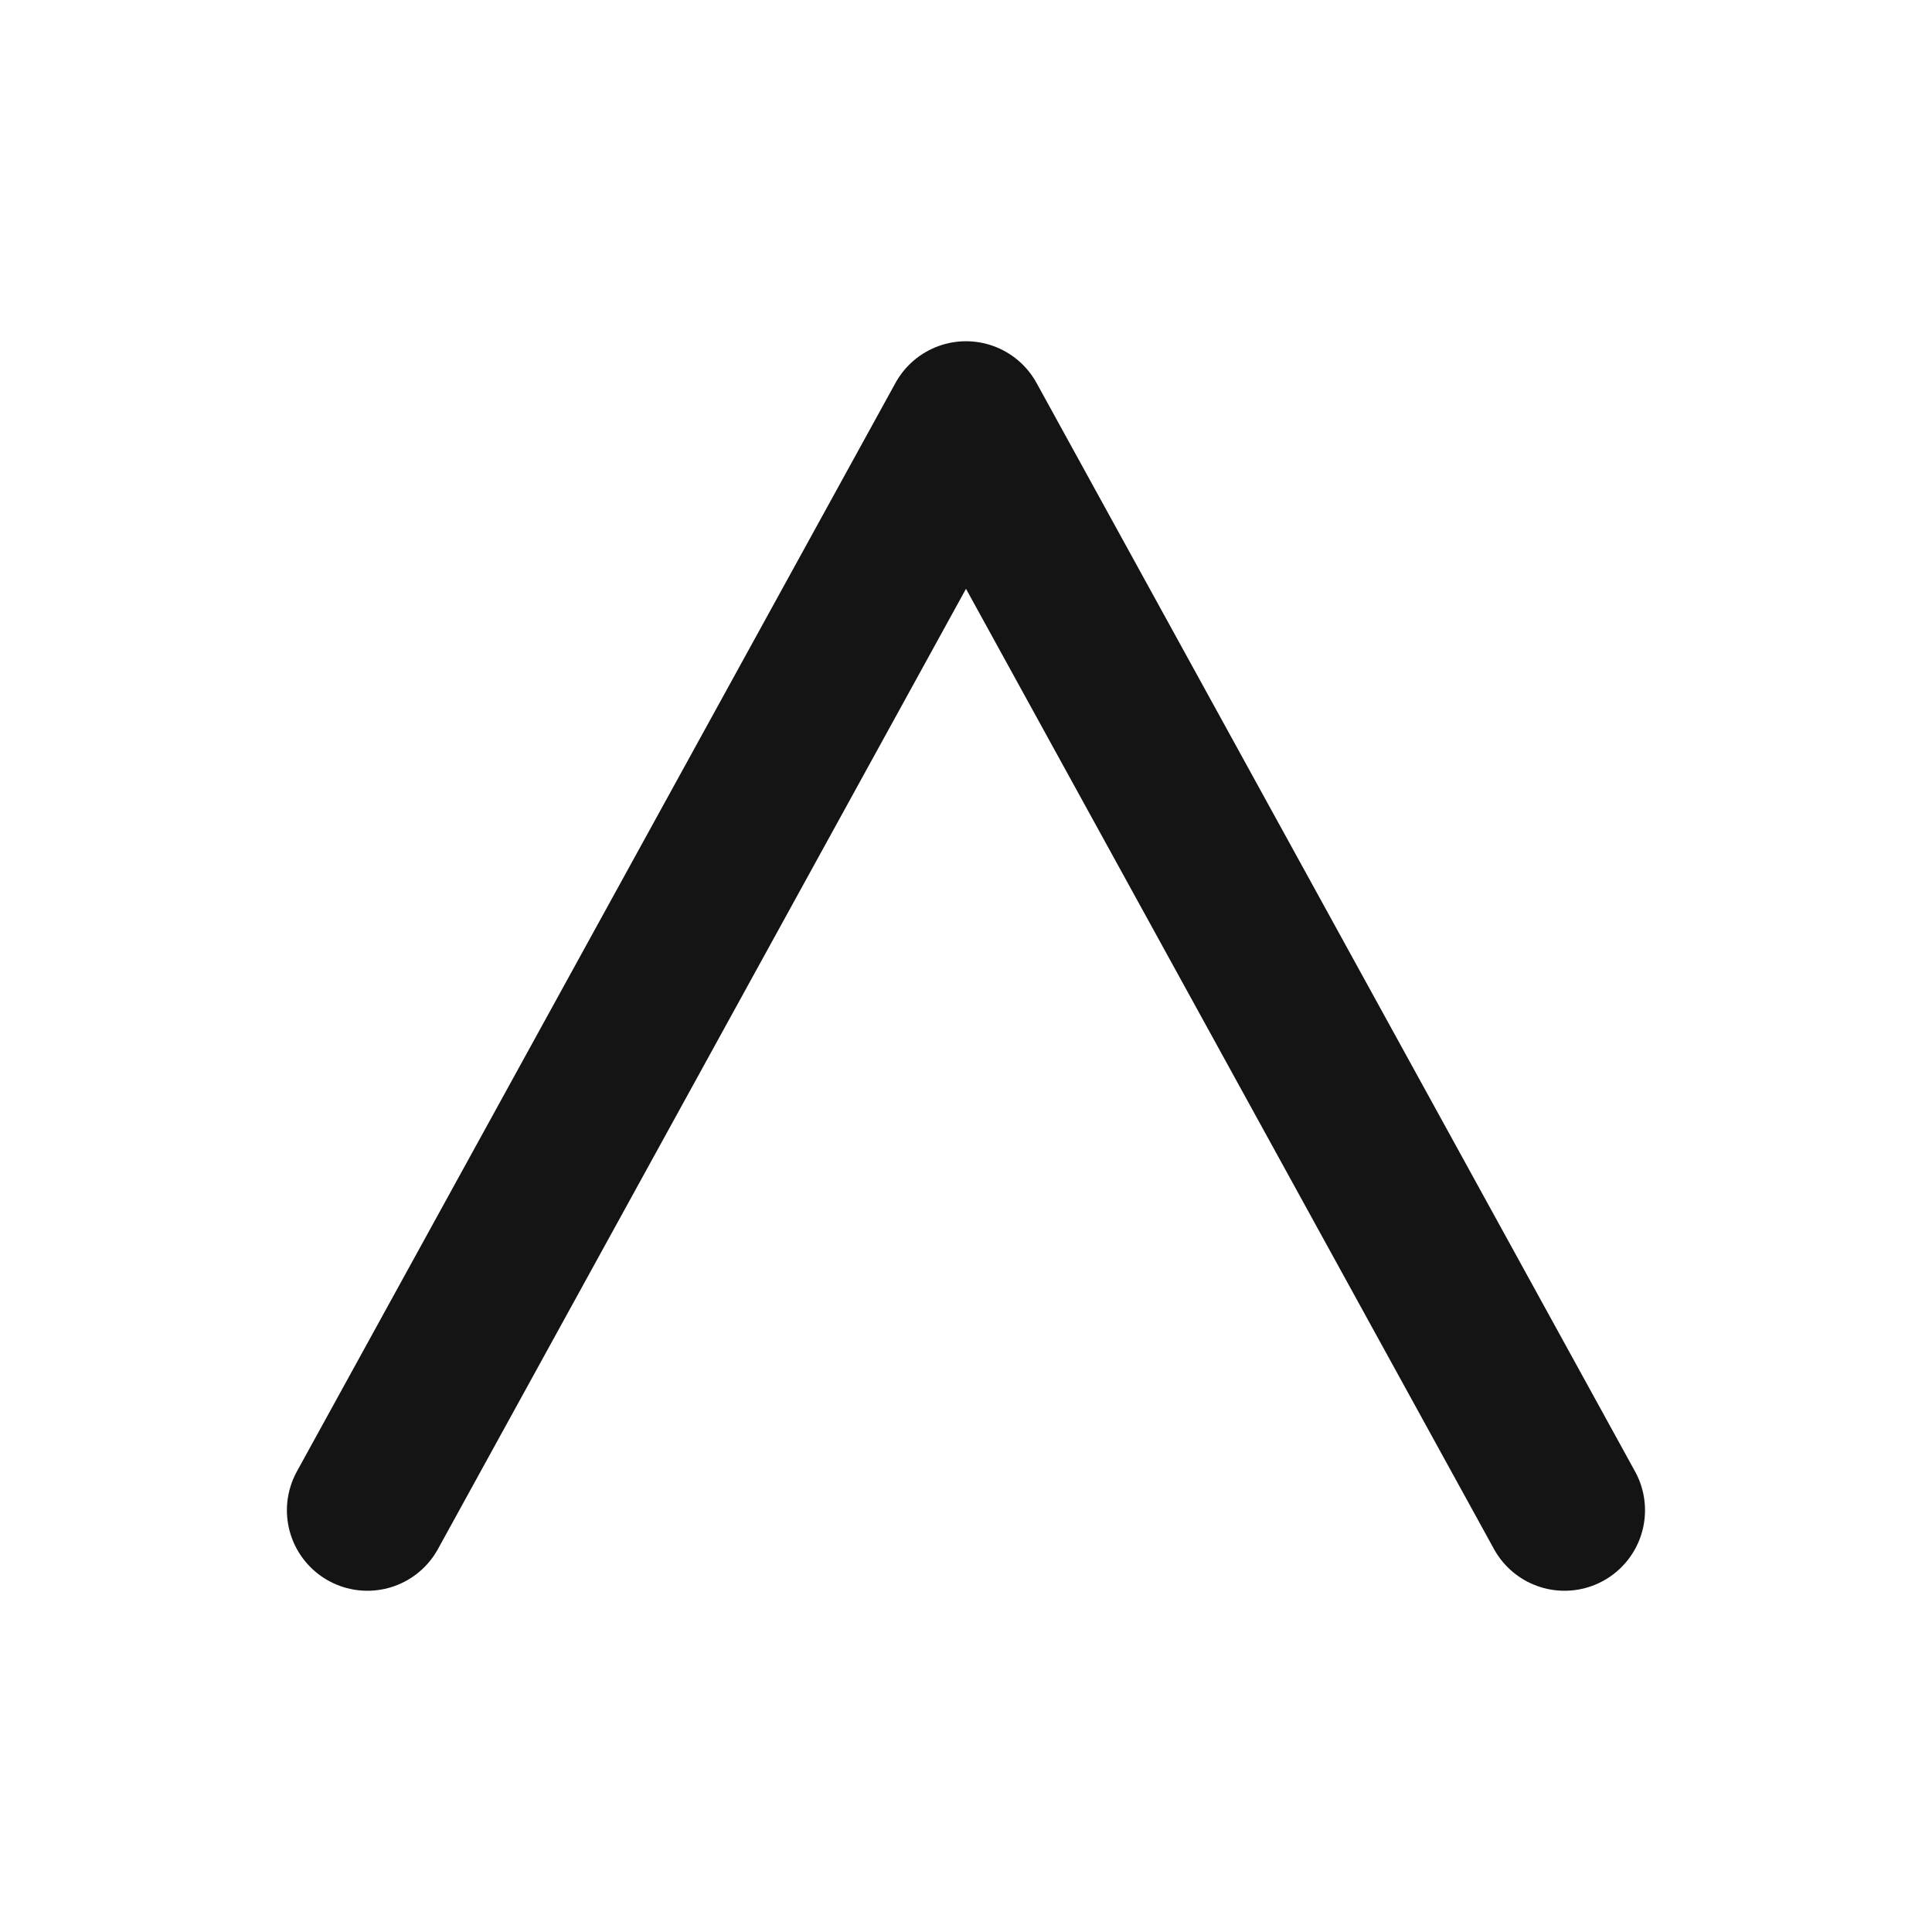
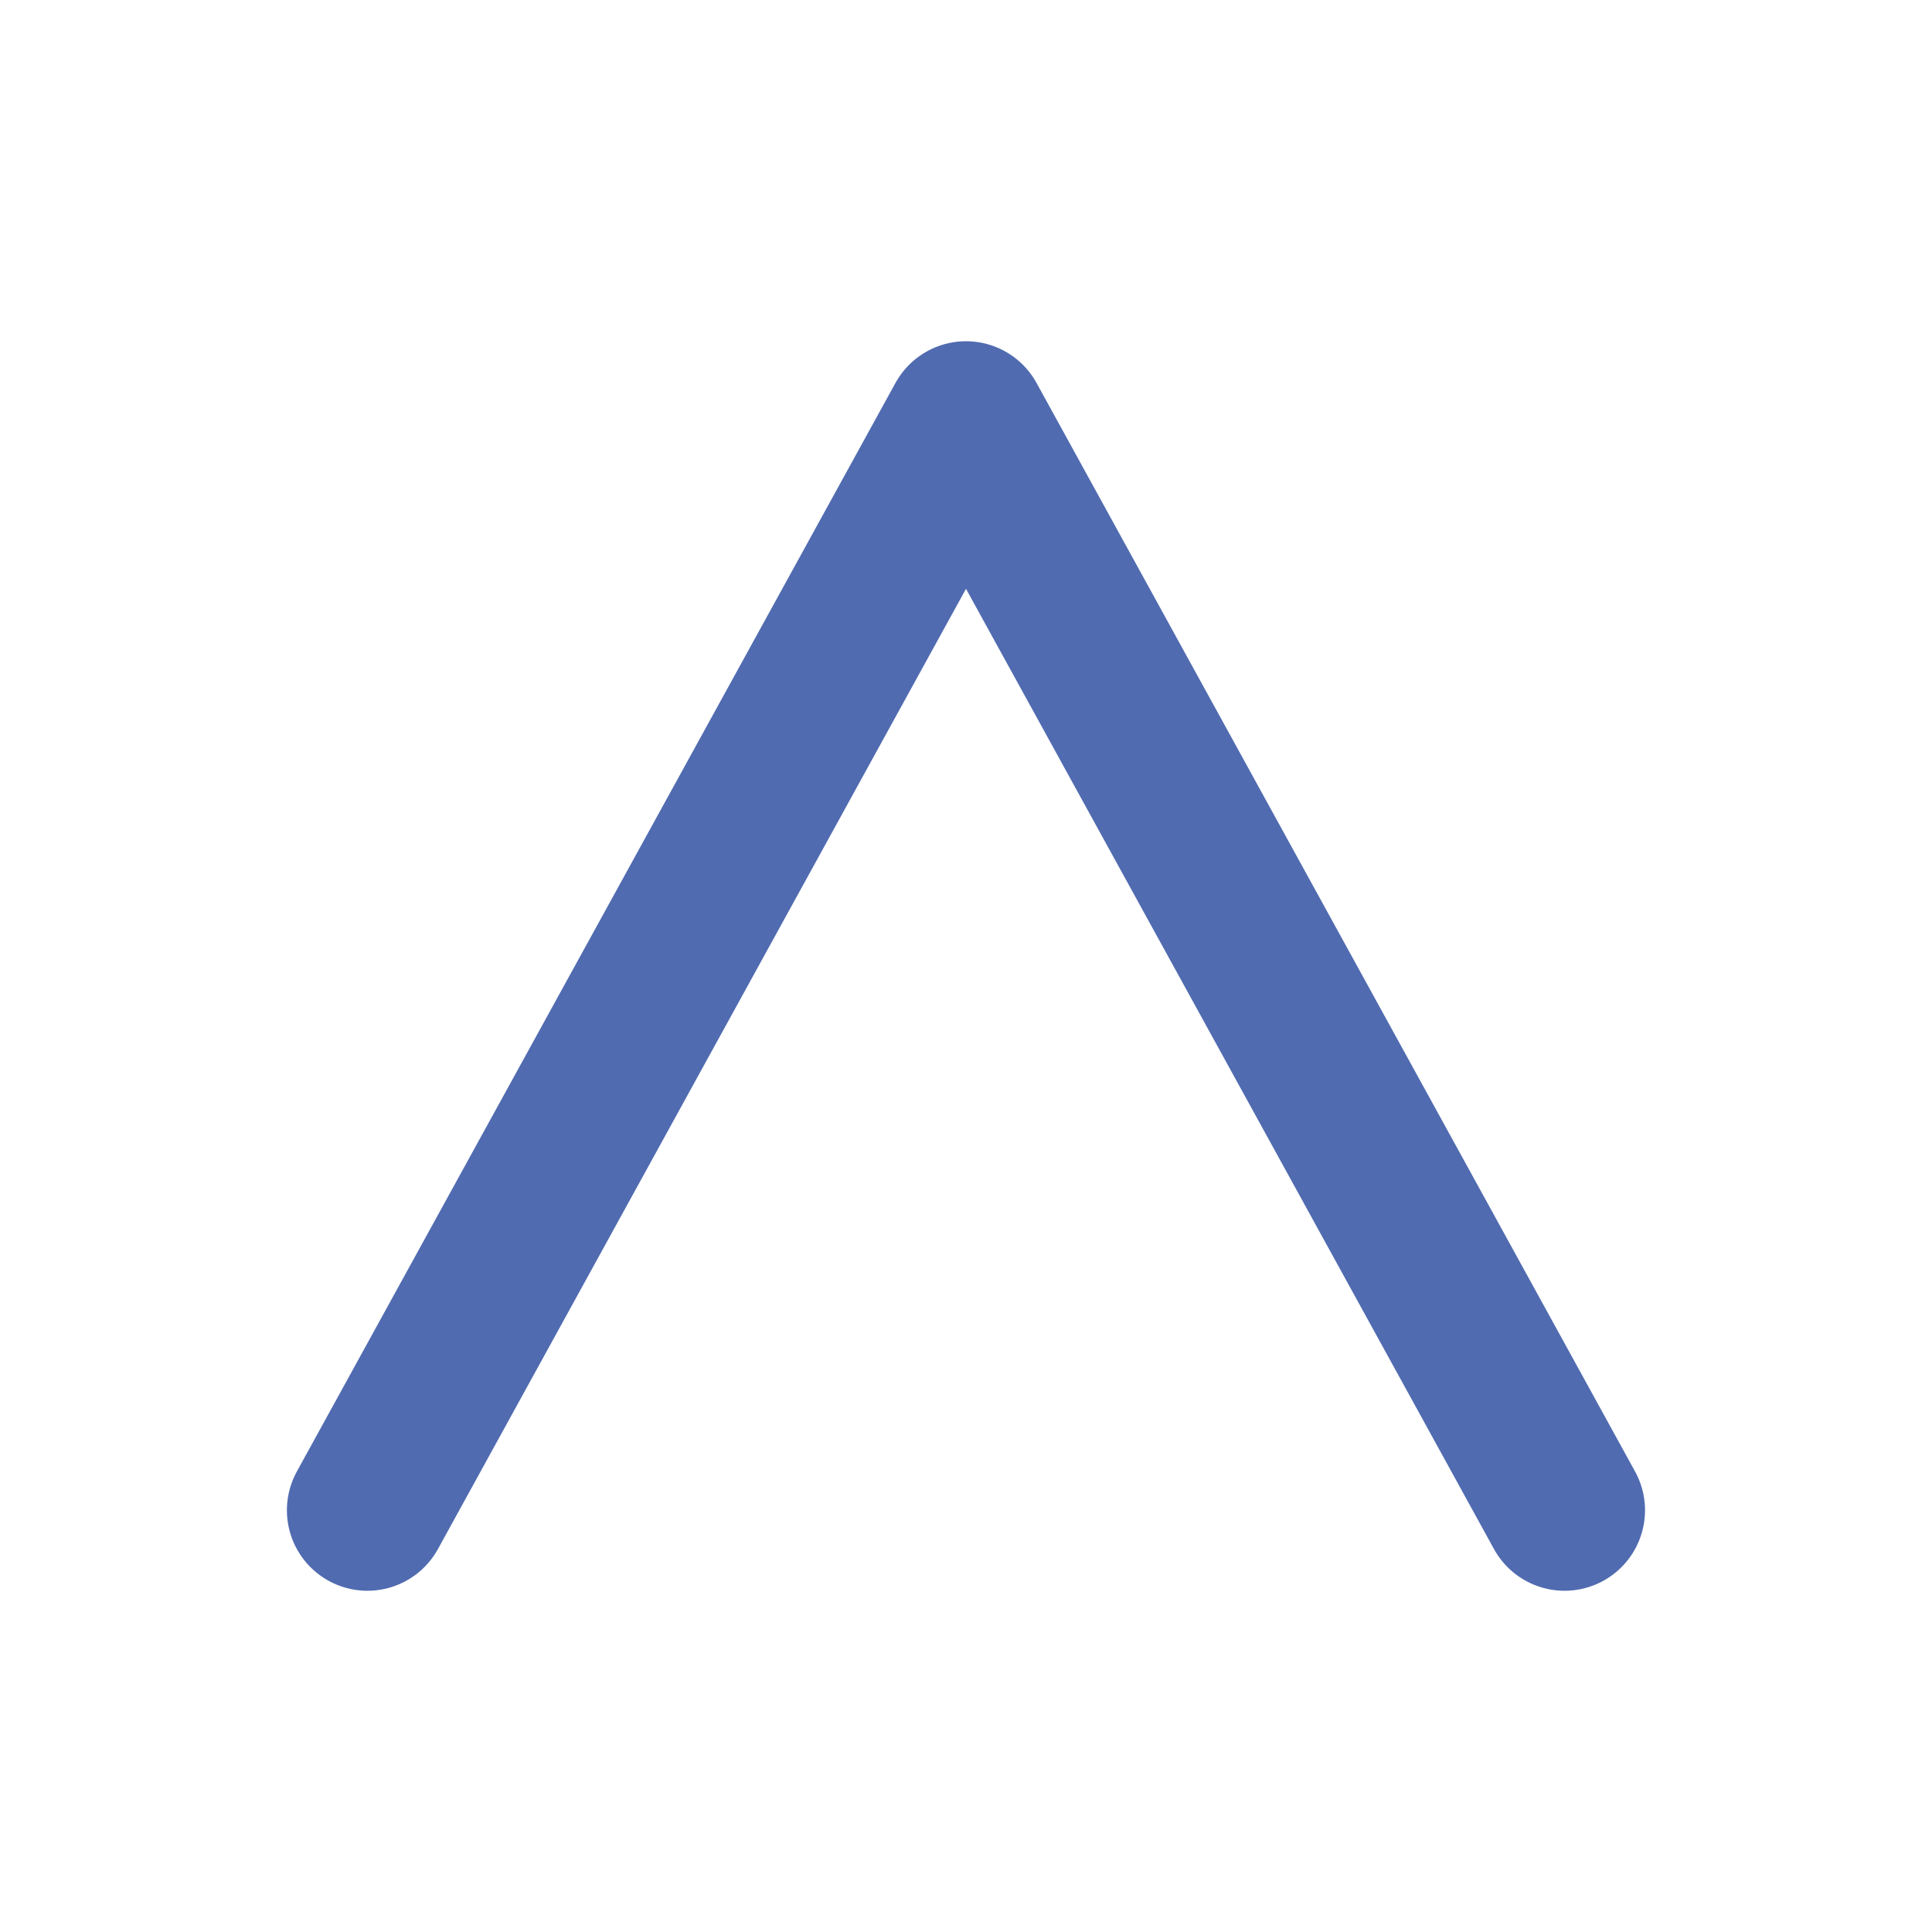
<svg xmlns="http://www.w3.org/2000/svg" width="24" height="24" viewBox="0 0 24 24" fill="none">
-   <path d="M19.435 18.761L12 5.239L4.564 18.761" stroke="#141414" stroke-width="2" stroke-linecap="round" stroke-linejoin="round" />
+   <path d="M19.435 18.761L12 5.239L4.564 18.761" stroke="#506BB0" stroke-width="2" stroke-linecap="round" stroke-linejoin="round" />
</svg>
